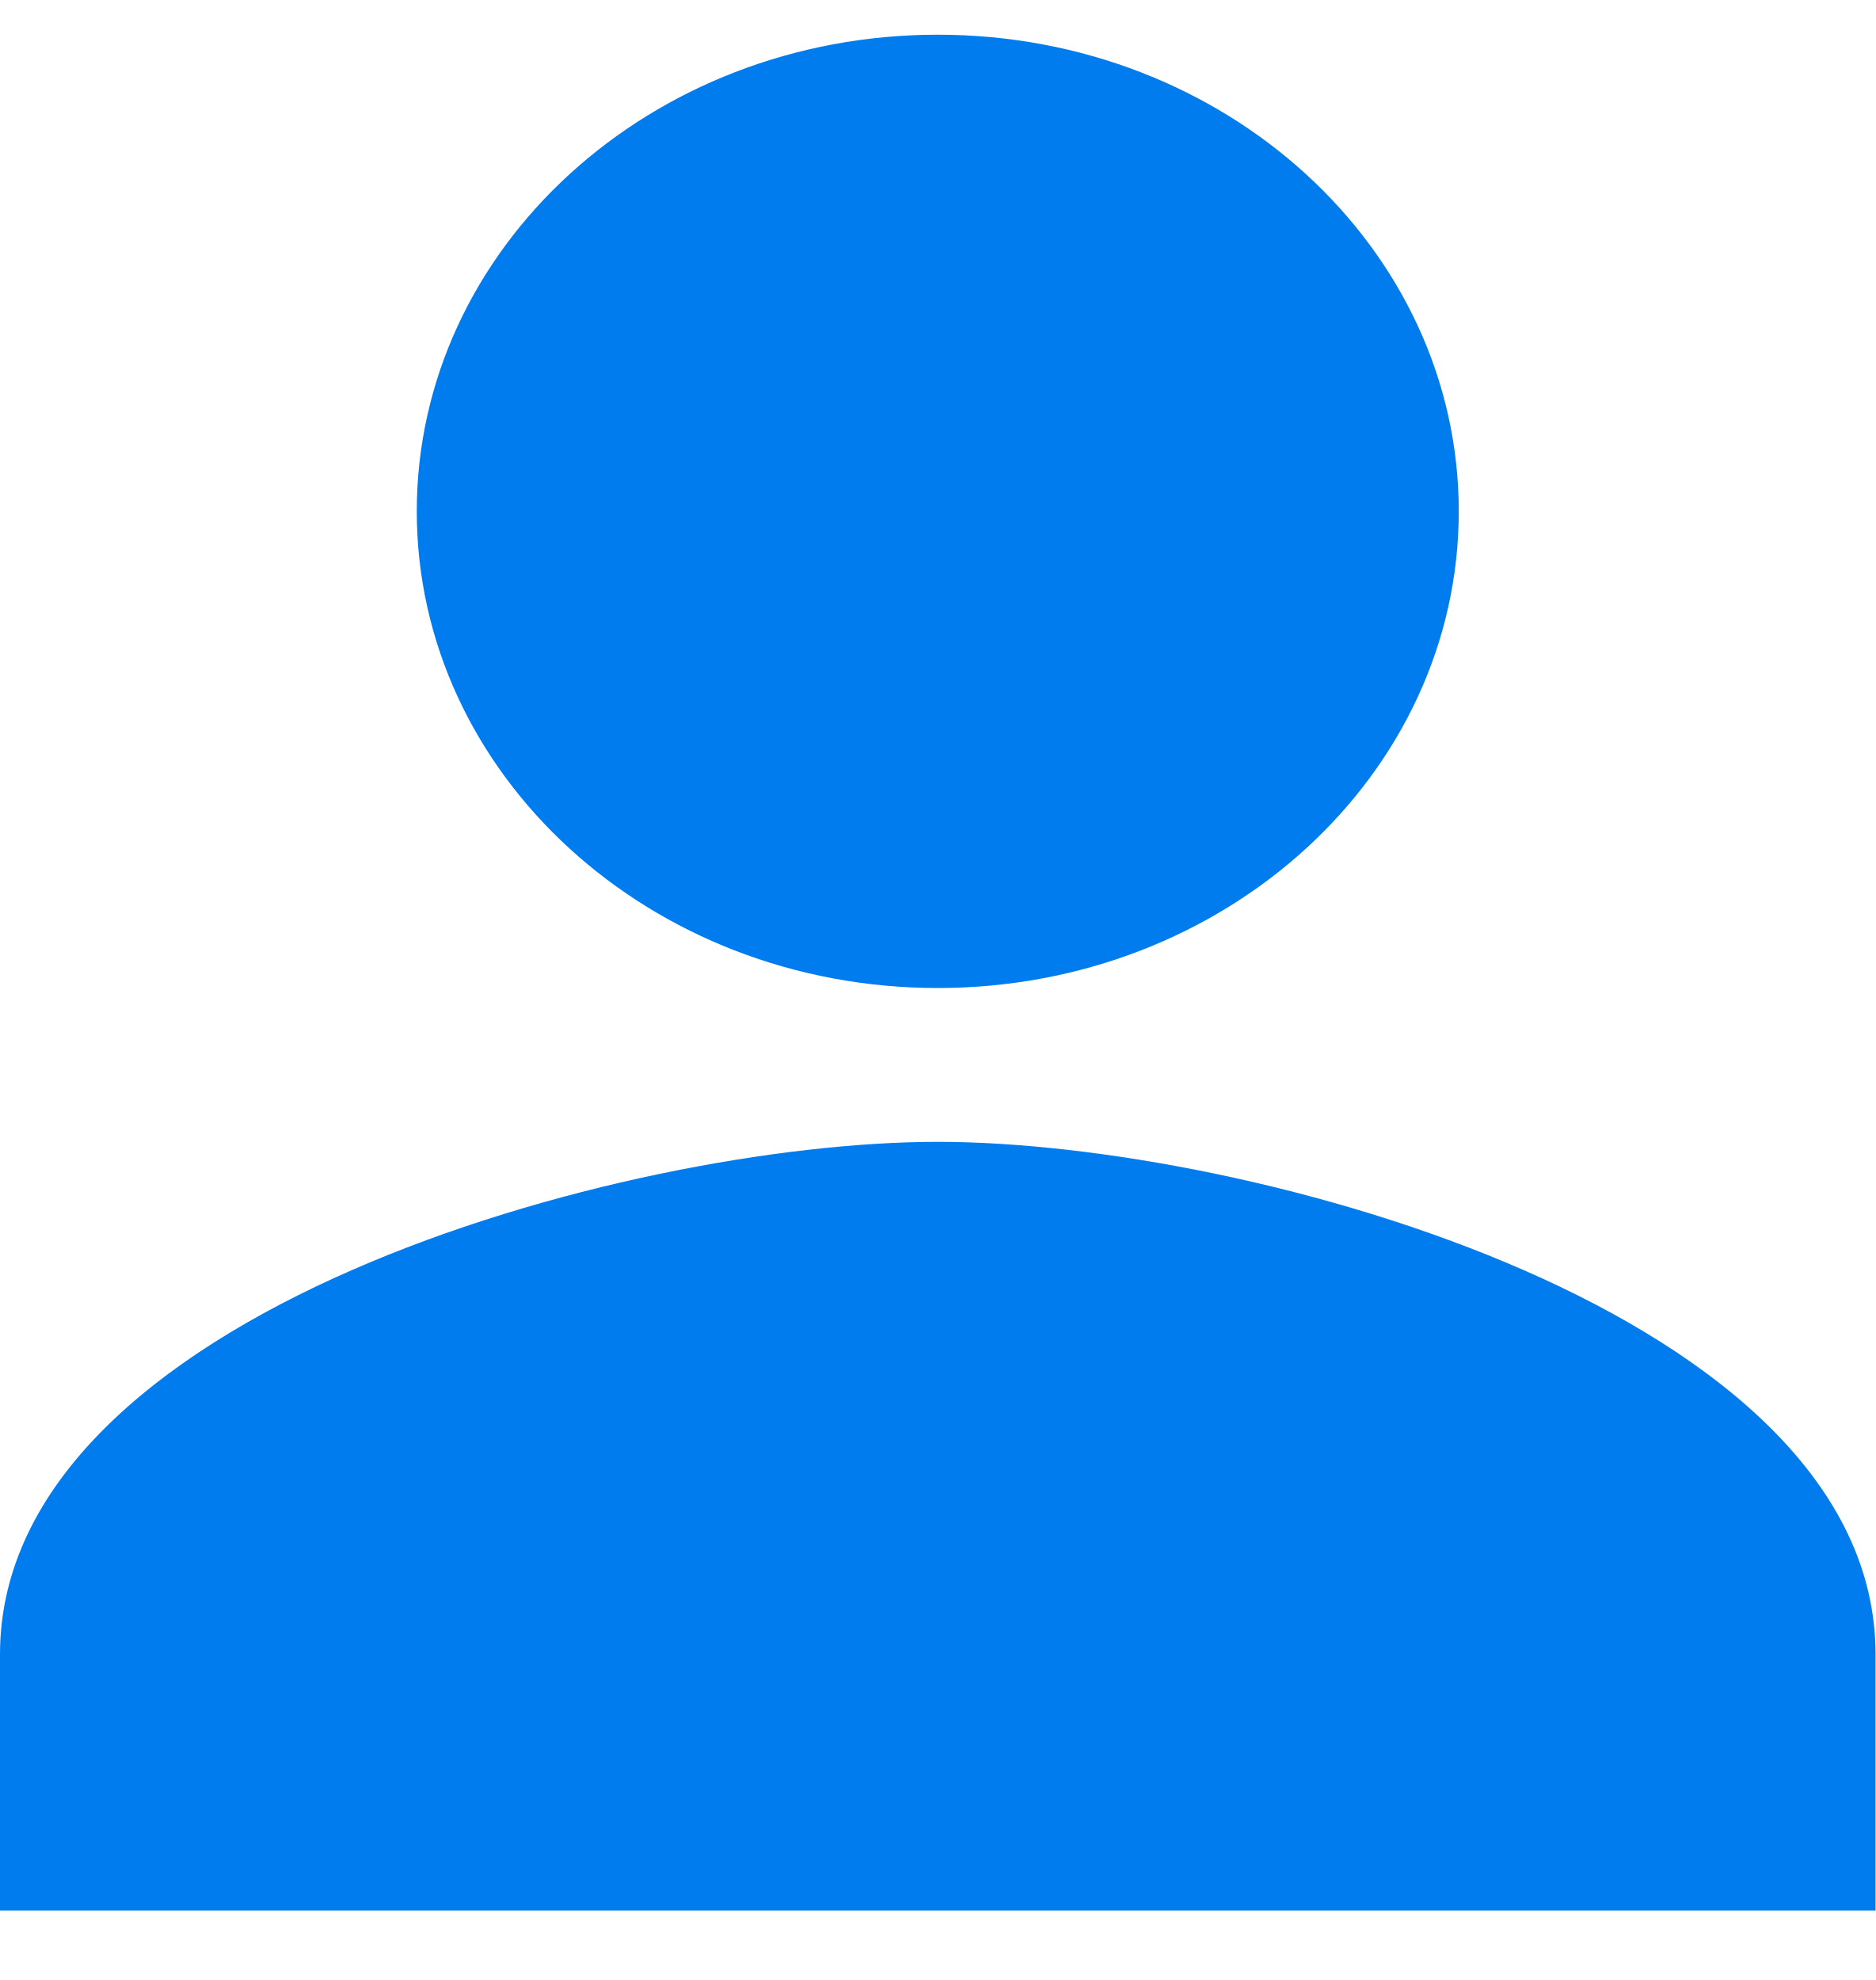
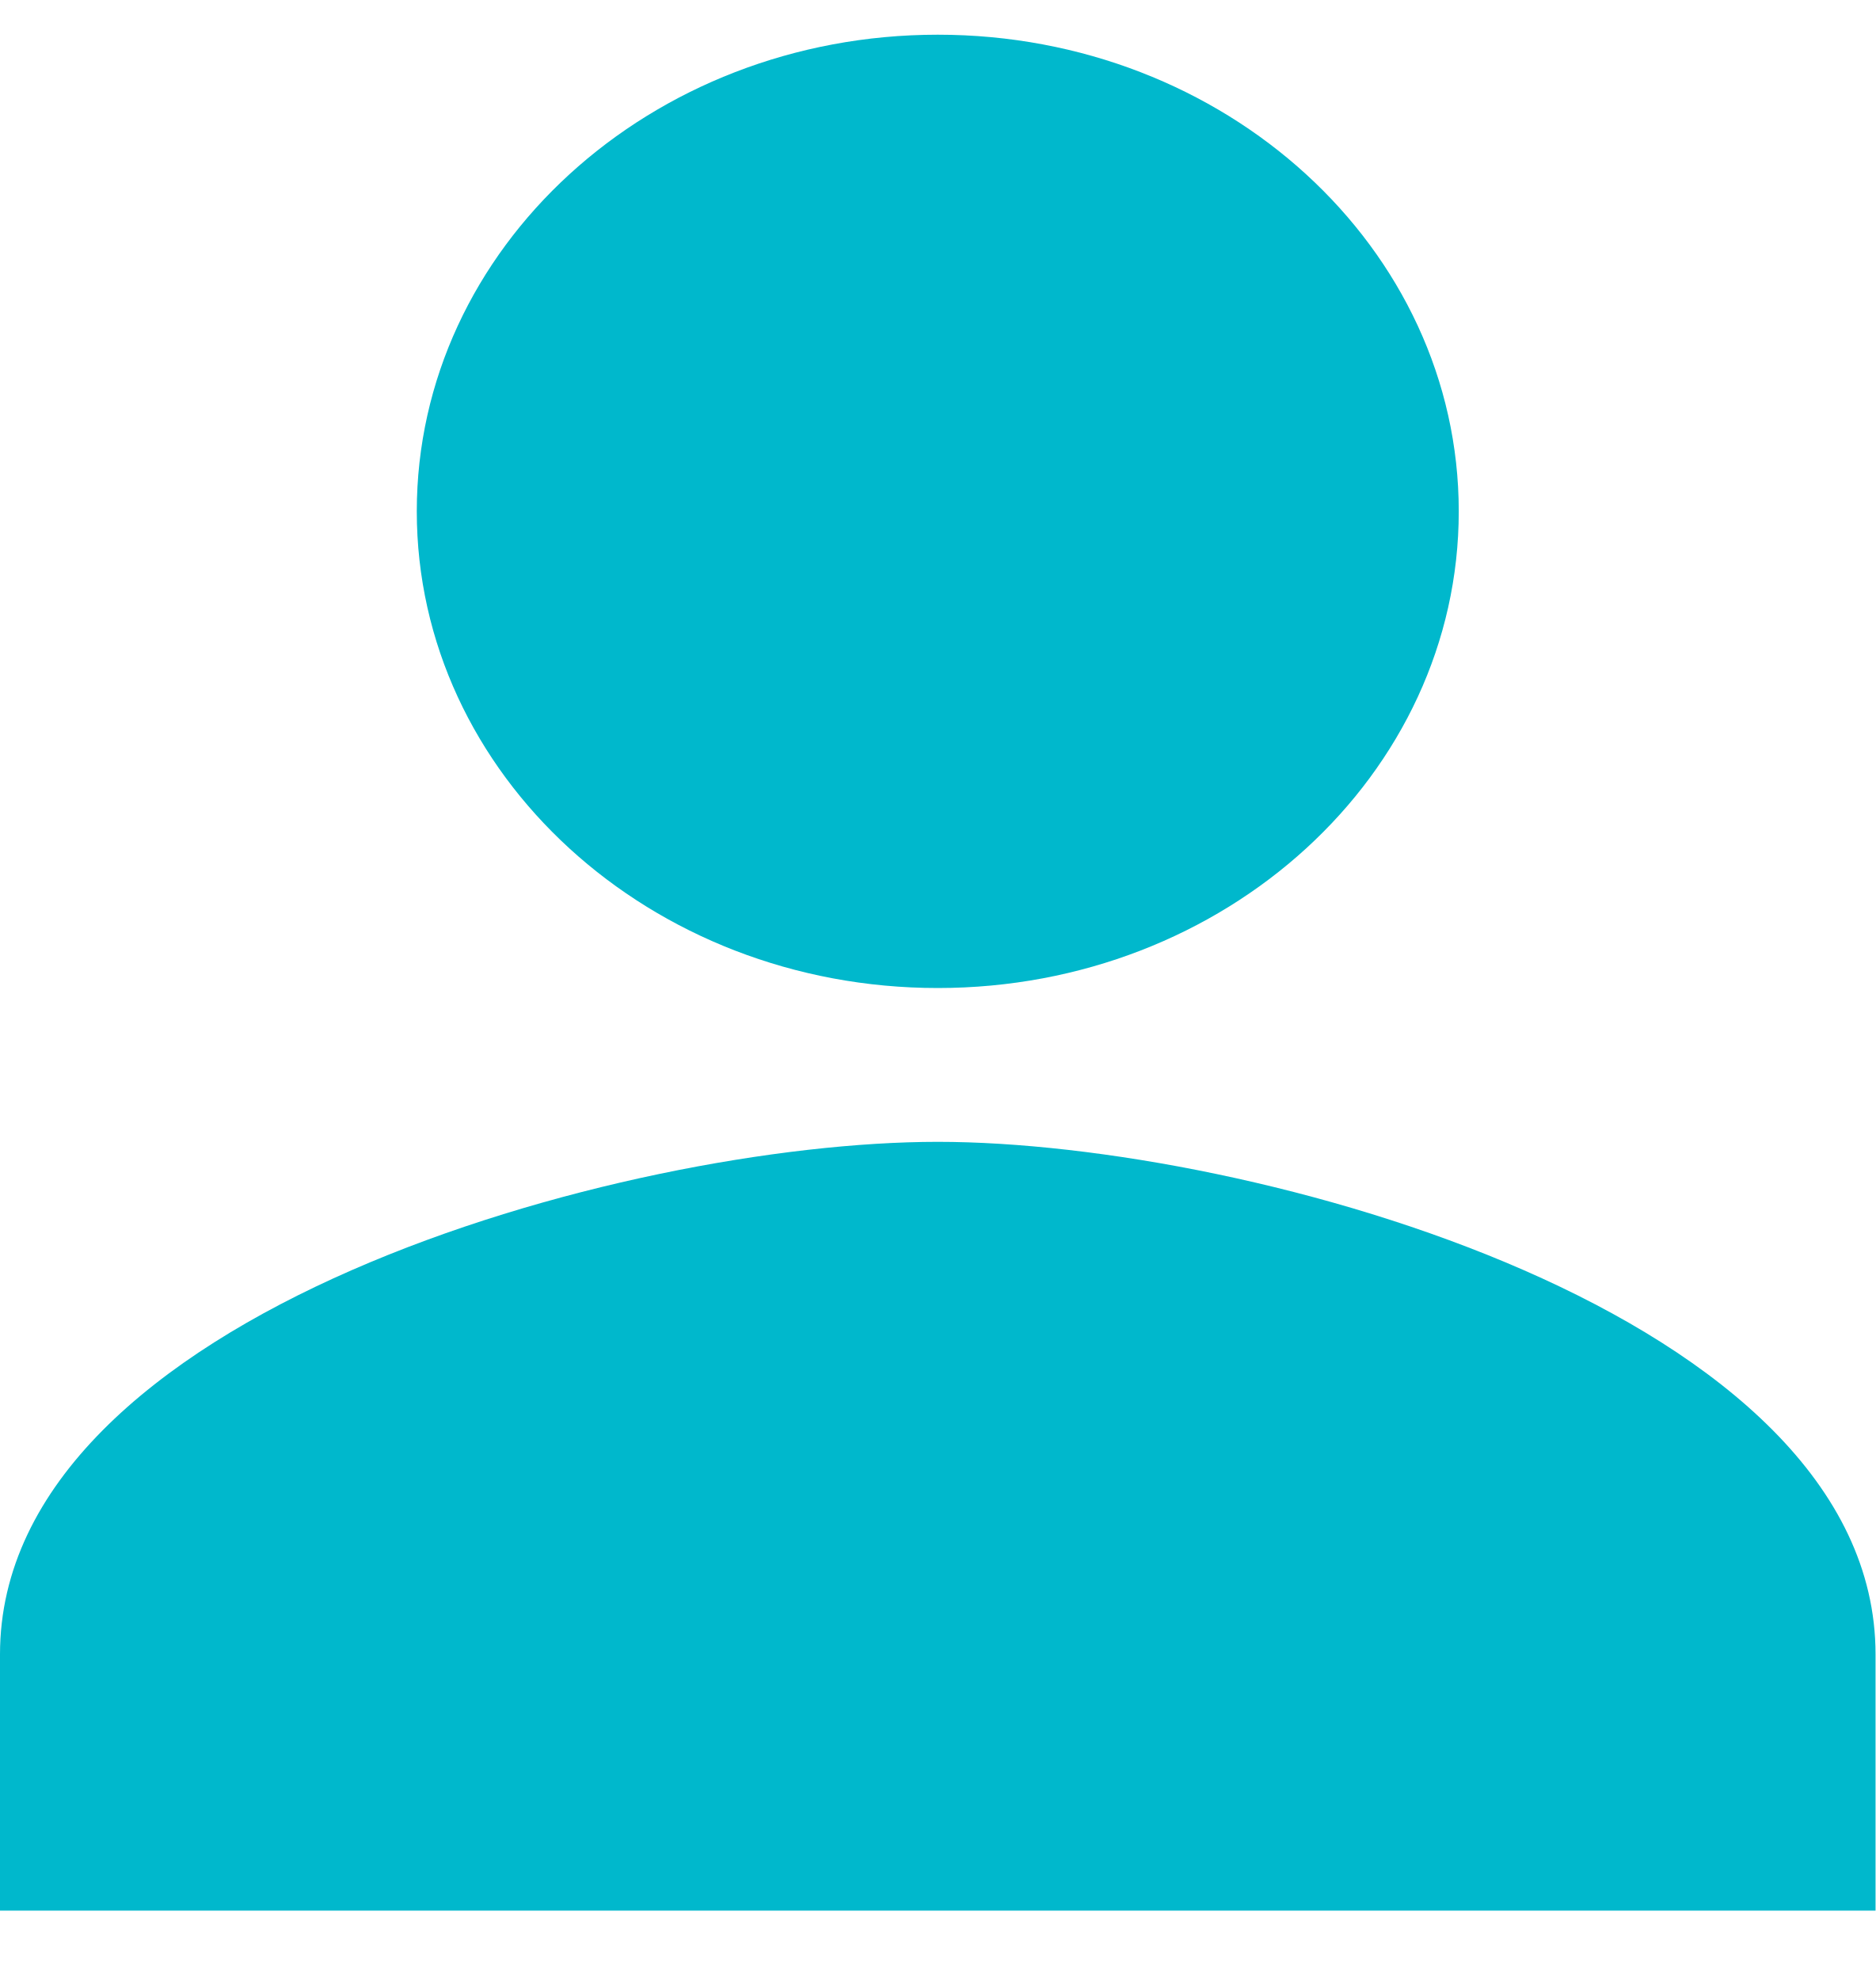
<svg xmlns="http://www.w3.org/2000/svg" width="18" height="19" viewBox="0 0 18 19" fill="none">
-   <path d="M9 10.957C5.996 10.957 0 12.604 0 15.875V18.334H18V15.875C18 12.604 12.004 10.957 9 10.957Z" fill="#007CEF" />
-   <path d="M9 9.481C11.761 9.481 14 7.433 14 4.907C14 2.381 11.761 0.333 9 0.333C6.239 0.333 4 2.381 4 4.907C4 7.433 6.239 9.481 9 9.481Z" fill="#007CEF" />
+   <path d="M9 10.957C5.996 10.957 0 12.604 0 15.875V18.334H18V15.875C18 12.604 12.004 10.957 9 10.957Z" fill="#00B8CC" />
+   <path d="M9 9.481C11.761 9.481 14 7.433 14 4.907C14 2.381 11.761 0.333 9 0.333C6.239 0.333 4 2.381 4 4.907C4 7.433 6.239 9.481 9 9.481Z" fill="#00B8CC" />
</svg>
